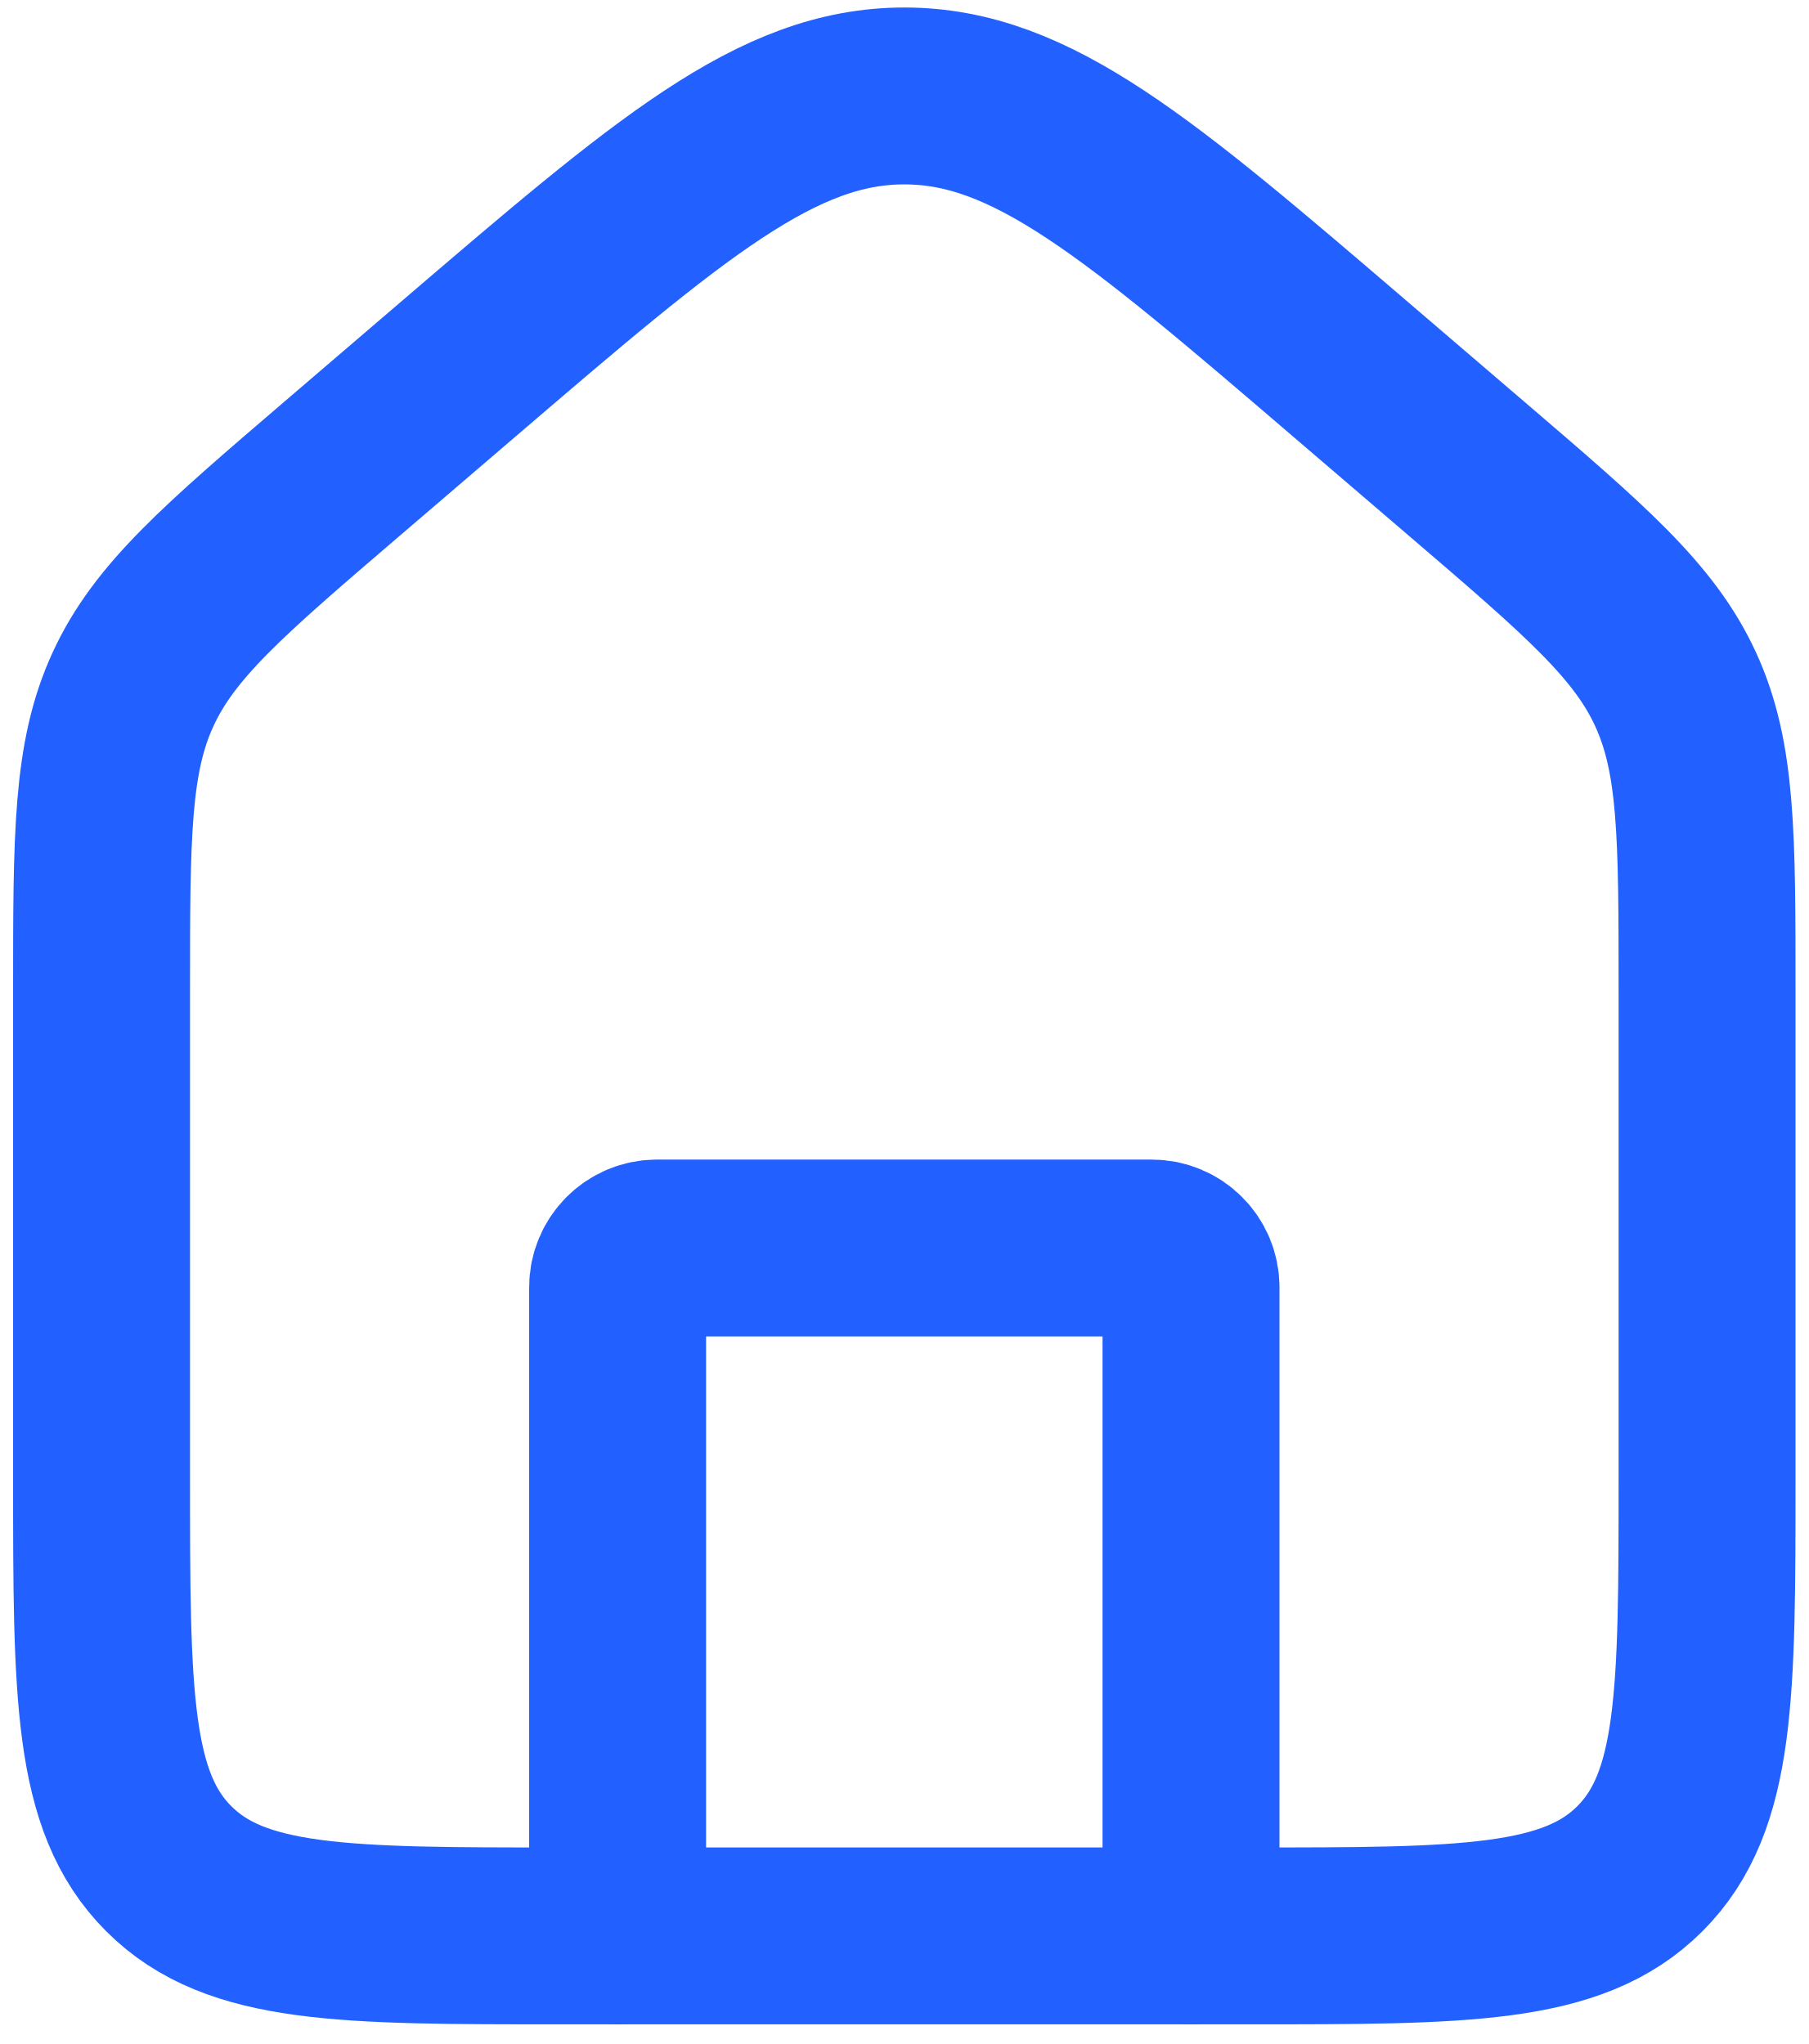
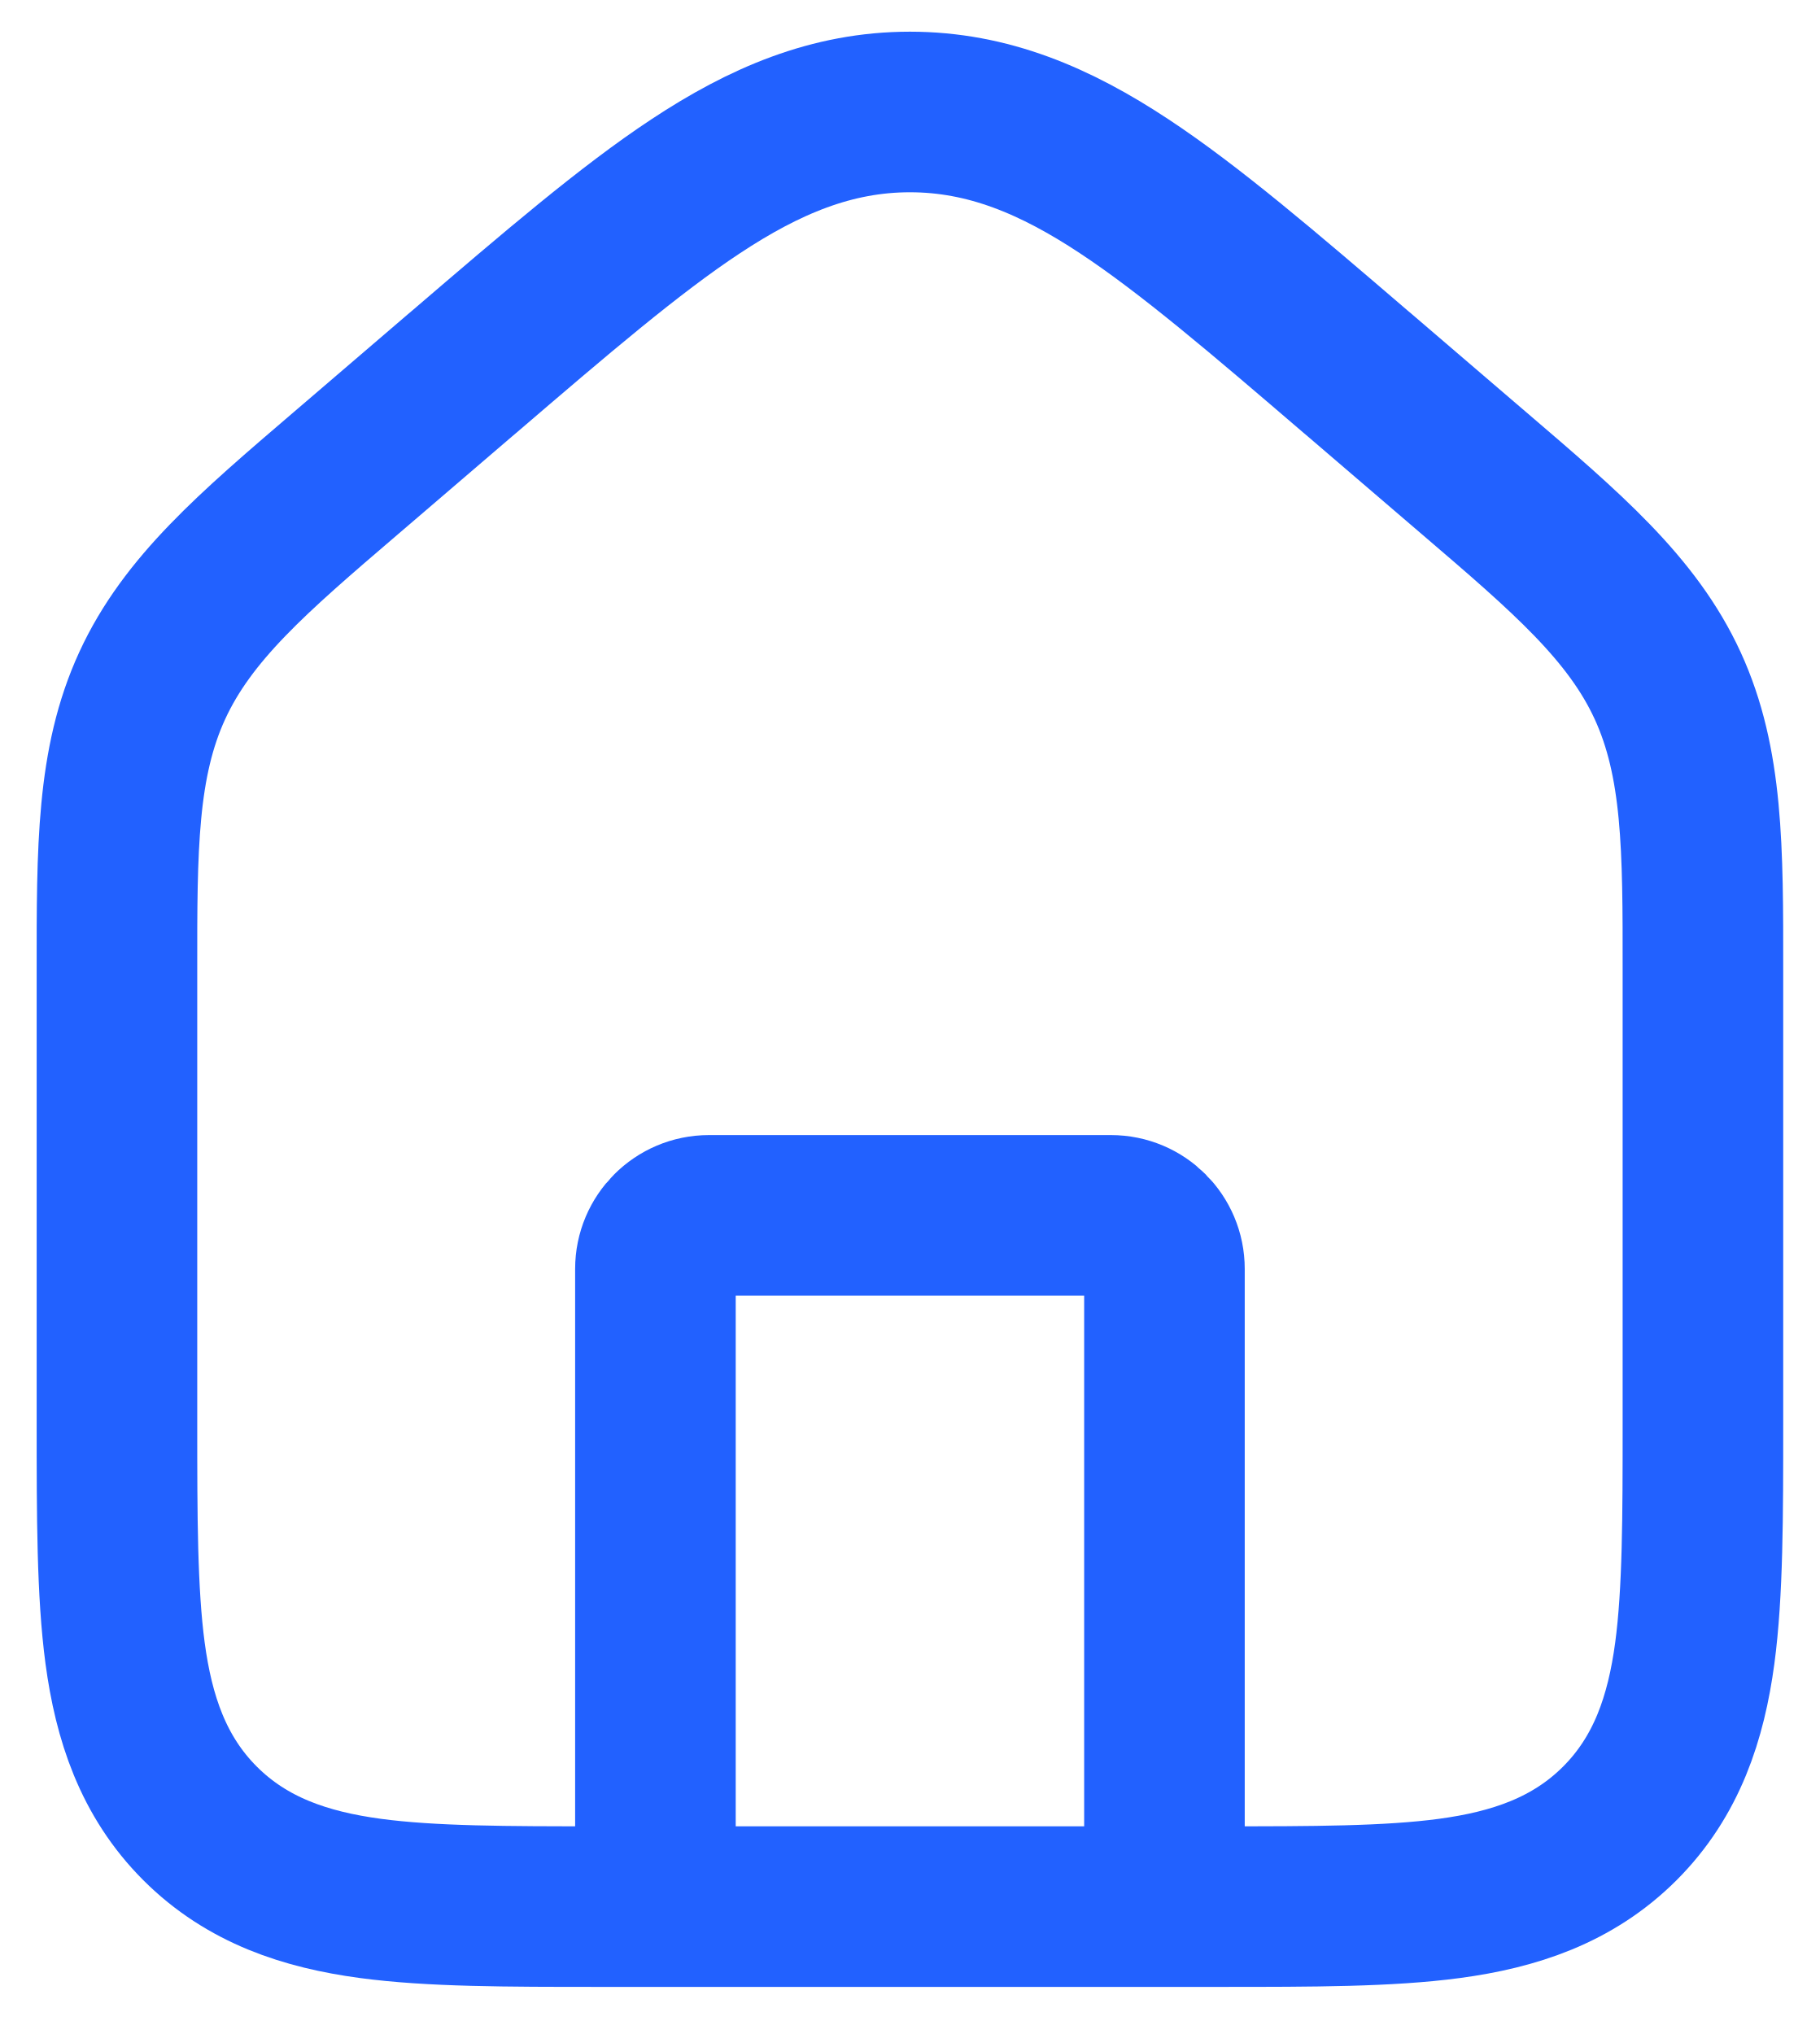
- <svg xmlns="http://www.w3.org/2000/svg" width="46" height="52" viewBox="0 0 46 52" fill="none">
-   <path d="M2.583 25.216C2.583 21.256 2.583 19.275 3.384 17.535C4.184 15.794 5.688 14.506 8.694 11.929L11.611 9.429C17.046 4.77 19.763 2.441 23 2.441C26.237 2.441 28.954 4.77 34.389 9.429L37.306 11.929C40.312 14.506 41.816 15.794 42.616 17.535C43.417 19.275 43.417 21.256 43.417 25.216V37.583C43.417 43.083 43.417 45.833 41.708 47.541C40 49.25 37.25 49.25 31.75 49.25H14.25C8.75 49.25 6 49.25 4.292 47.541C2.583 45.833 2.583 43.083 2.583 37.583V25.216Z" stroke="#2261FF" stroke-width="4.5" />
-   <path d="M30.292 49.25V32.75C30.292 32.198 29.844 31.75 29.292 31.75H16.708C16.156 31.75 15.708 32.198 15.708 32.75V49.25" stroke="#2261FF" stroke-width="4.5" stroke-linecap="round" stroke-linejoin="round" />
+ <svg xmlns="http://www.w3.org/2000/svg" width="34" height="38" viewBox="0 0 34 38" fill="none">
+   <path d="M31.815 26.511V18.445C31.815 18.34 31.815 18.236 31.815 18.134C31.817 15.855 31.817 14.248 31.156 12.809C30.494 11.37 29.273 10.325 27.542 8.843C27.465 8.777 27.386 8.709 27.306 8.641L25.404 7.01L25.328 6.946C23.62 5.481 22.232 4.291 21.003 3.48C19.721 2.633 18.461 2.092 17 2.092C15.539 2.092 14.279 2.633 12.997 3.48C11.768 4.291 10.38 5.481 8.672 6.946L8.596 7.01L6.694 8.641C6.614 8.709 6.535 8.777 6.458 8.843C4.727 10.325 3.506 11.37 2.844 12.809C2.182 14.248 2.183 15.855 2.185 18.134C2.185 18.236 2.185 18.34 2.185 18.445V26.511L2.185 26.614C2.185 28.319 2.185 29.749 2.337 30.885C2.499 32.087 2.856 33.184 3.738 34.066C4.621 34.948 5.717 35.305 6.919 35.467C8.056 35.62 9.485 35.62 11.19 35.62H11.293H22.706H22.81C24.515 35.62 25.944 35.62 27.081 35.467C28.283 35.305 29.379 34.948 30.262 34.066C31.144 33.184 31.501 32.087 31.663 30.885C31.815 29.749 31.815 28.319 31.815 26.614L31.815 26.511Z" stroke="#2261FF" stroke-width="3" />
+   <path d="M21.755 34.12V23.706C21.755 23.154 21.308 22.706 20.755 22.706H13.245C12.692 22.706 12.245 23.154 12.245 23.706V34.12" stroke="#2261FF" stroke-width="3" stroke-linecap="round" stroke-linejoin="round" />
</svg>
